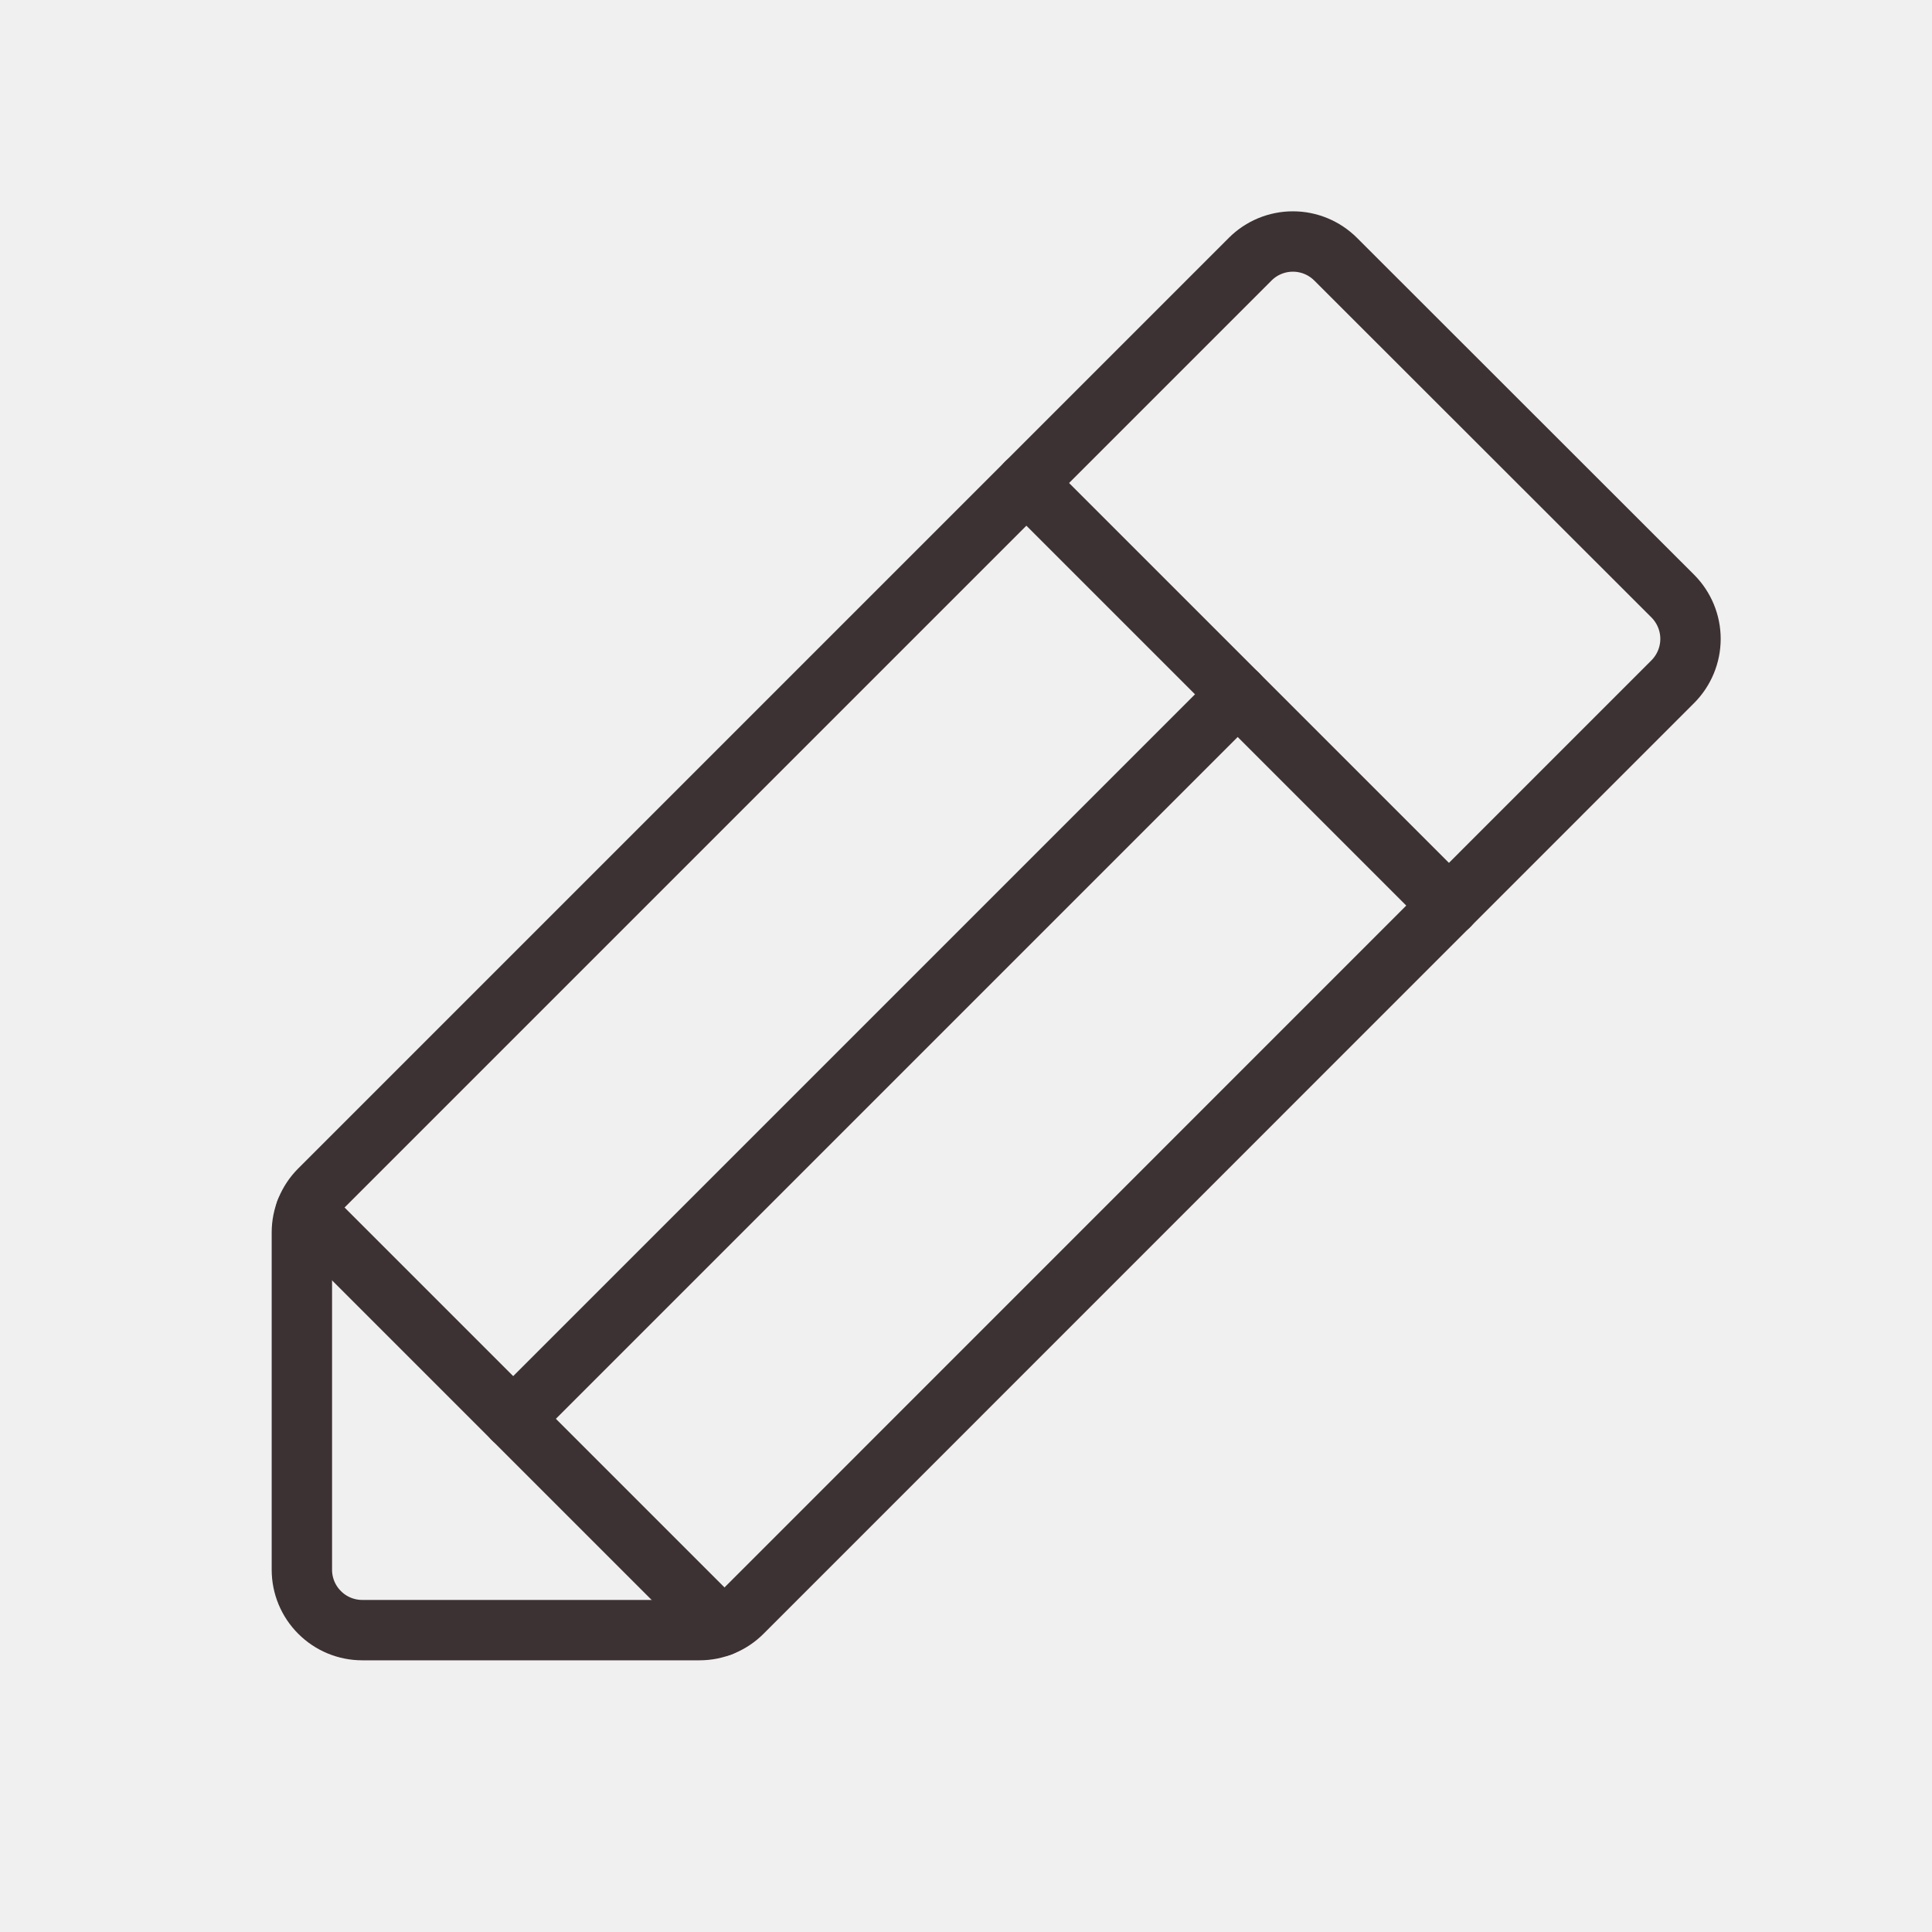
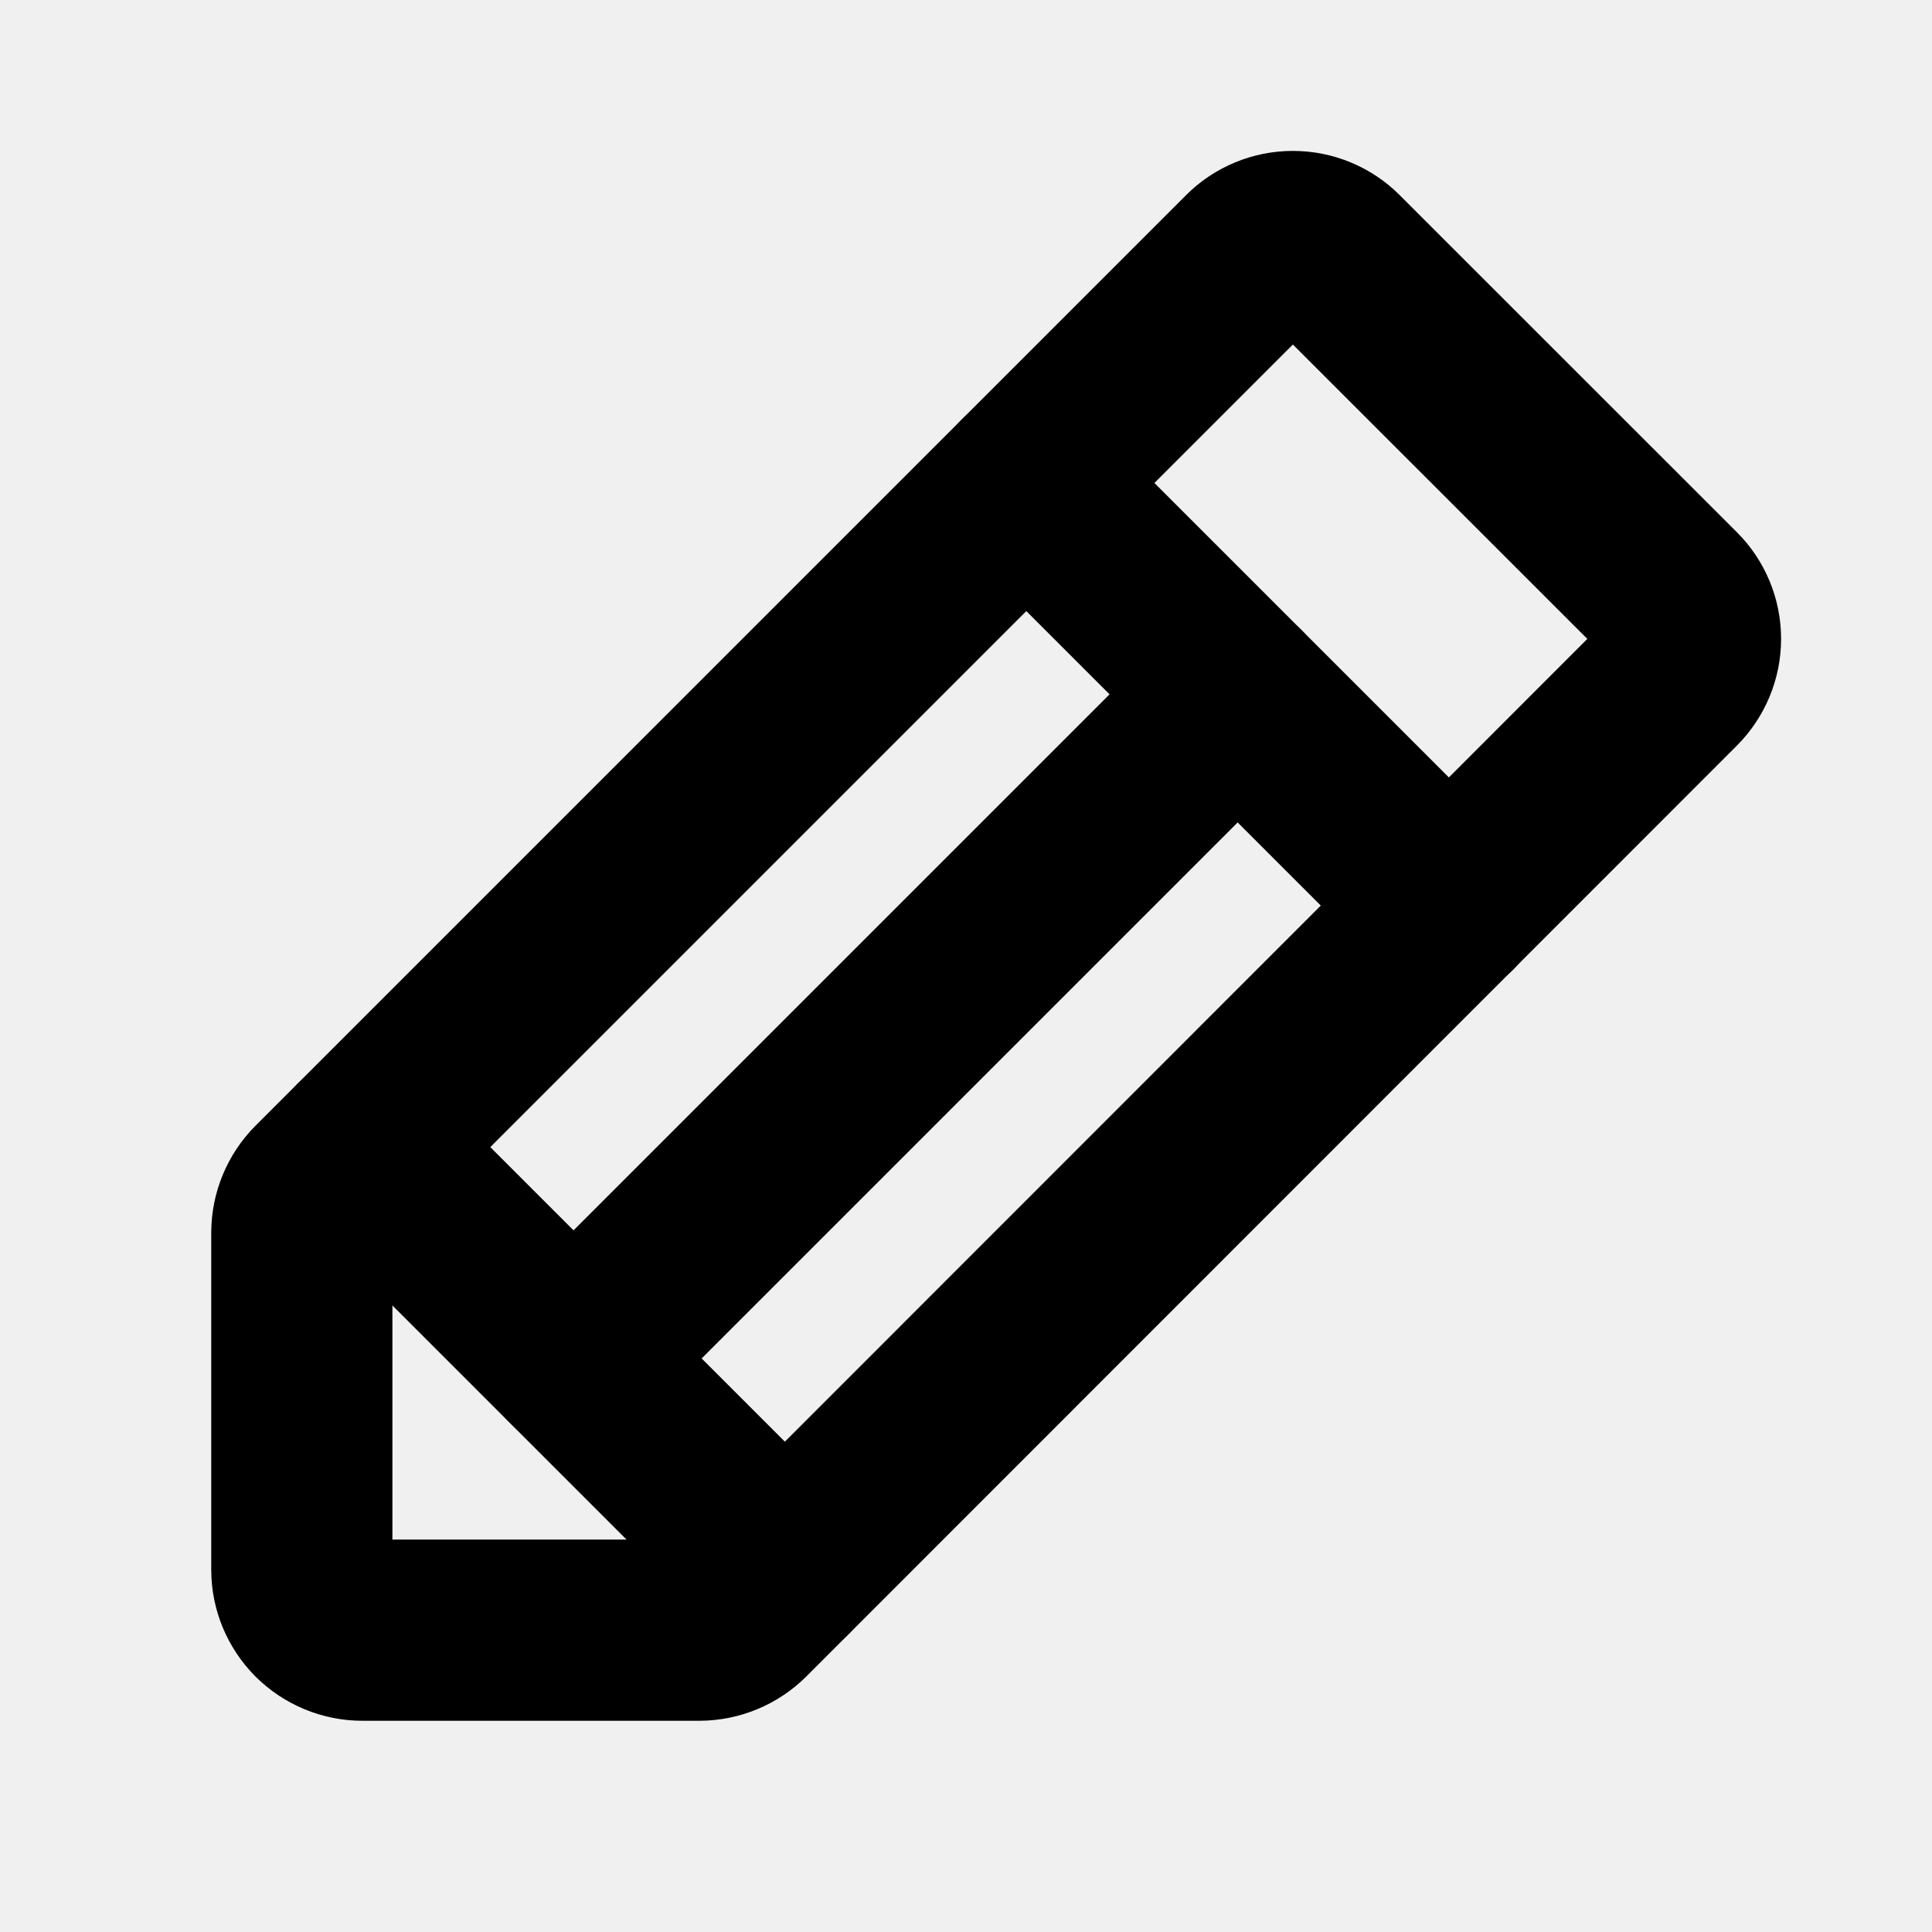
- <svg xmlns="http://www.w3.org/2000/svg" width="24" height="24" viewBox="0 0 24 24" fill="none">
-   <g clip-path="url(#clip0_1136_5289)">
-     <path d="M8.69 20.25H4.5C4.301 20.25 4.11 20.171 3.97 20.03C3.829 19.89 3.75 19.699 3.75 19.5V15.31C3.75 15.112 3.829 14.921 3.969 14.781L15.531 3.219C15.671 3.079 15.862 3 16.061 3C16.26 3 16.45 3.079 16.591 3.219L20.781 7.406C20.921 7.547 21 7.738 21 7.936C21 8.135 20.921 8.326 20.781 8.467L9.219 20.031C9.079 20.171 8.888 20.25 8.69 20.25Z" stroke="#3C3233" stroke-width="0.75" stroke-linecap="round" stroke-linejoin="round" />
-     <path d="M12.75 6L18 11.25" stroke="#3C3233" stroke-width="0.75" stroke-linecap="round" stroke-linejoin="round" />
-     <path d="M15.375 8.625L6.375 17.625" stroke="#3C3233" stroke-width="0.75" stroke-linecap="round" stroke-linejoin="round" />
-     <path d="M8.952 20.202L3.798 15.048" stroke="#3C3233" stroke-width="0.75" stroke-linecap="round" stroke-linejoin="round" />
+ <svg xmlns="http://www.w3.org/2000/svg" width="100%" height="100%" viewBox="0 0 18 18" fill="none">
+   <g clip-path="url(#clip0_1535_2423)">
+     <path d="M6.517 15.188H3.375C3.226 15.188 3.083 15.128 2.977 15.023C2.872 14.917 2.812 14.774 2.812 14.625V11.483C2.813 11.334 2.872 11.191 2.977 11.085L11.648 2.414C11.753 2.309 11.896 2.25 12.046 2.25C12.195 2.25 12.338 2.309 12.443 2.414L15.585 5.555C15.691 5.66 15.75 5.803 15.75 5.952C15.75 6.101 15.691 6.244 15.585 6.35L6.915 15.023C6.809 15.128 6.666 15.187 6.517 15.188Z" stroke="currentColor" stroke-width="1.688" stroke-linecap="round" stroke-linejoin="round" />
+     <path d="M9.562 4.5L13.5 8.438" stroke="currentColor" stroke-width="1.688" stroke-linecap="round" stroke-linejoin="round" />
+     <path d="M11.531 6.469L5.344 12.656" stroke="currentColor" stroke-width="1.688" stroke-linecap="round" stroke-linejoin="round" />
+     <path d="M7.312 14.625L3.375 10.688" stroke="currentColor" stroke-width="1.688" stroke-linecap="round" stroke-linejoin="round" />
  </g>
  <defs>
-     <clipPath id="clip0_1136_5289">
-       <rect width="24" height="24" fill="white" />
+     <clipPath id="clip0_1535_2423">
+       <rect width="18" height="18" fill="white" />
    </clipPath>
  </defs>
</svg>
